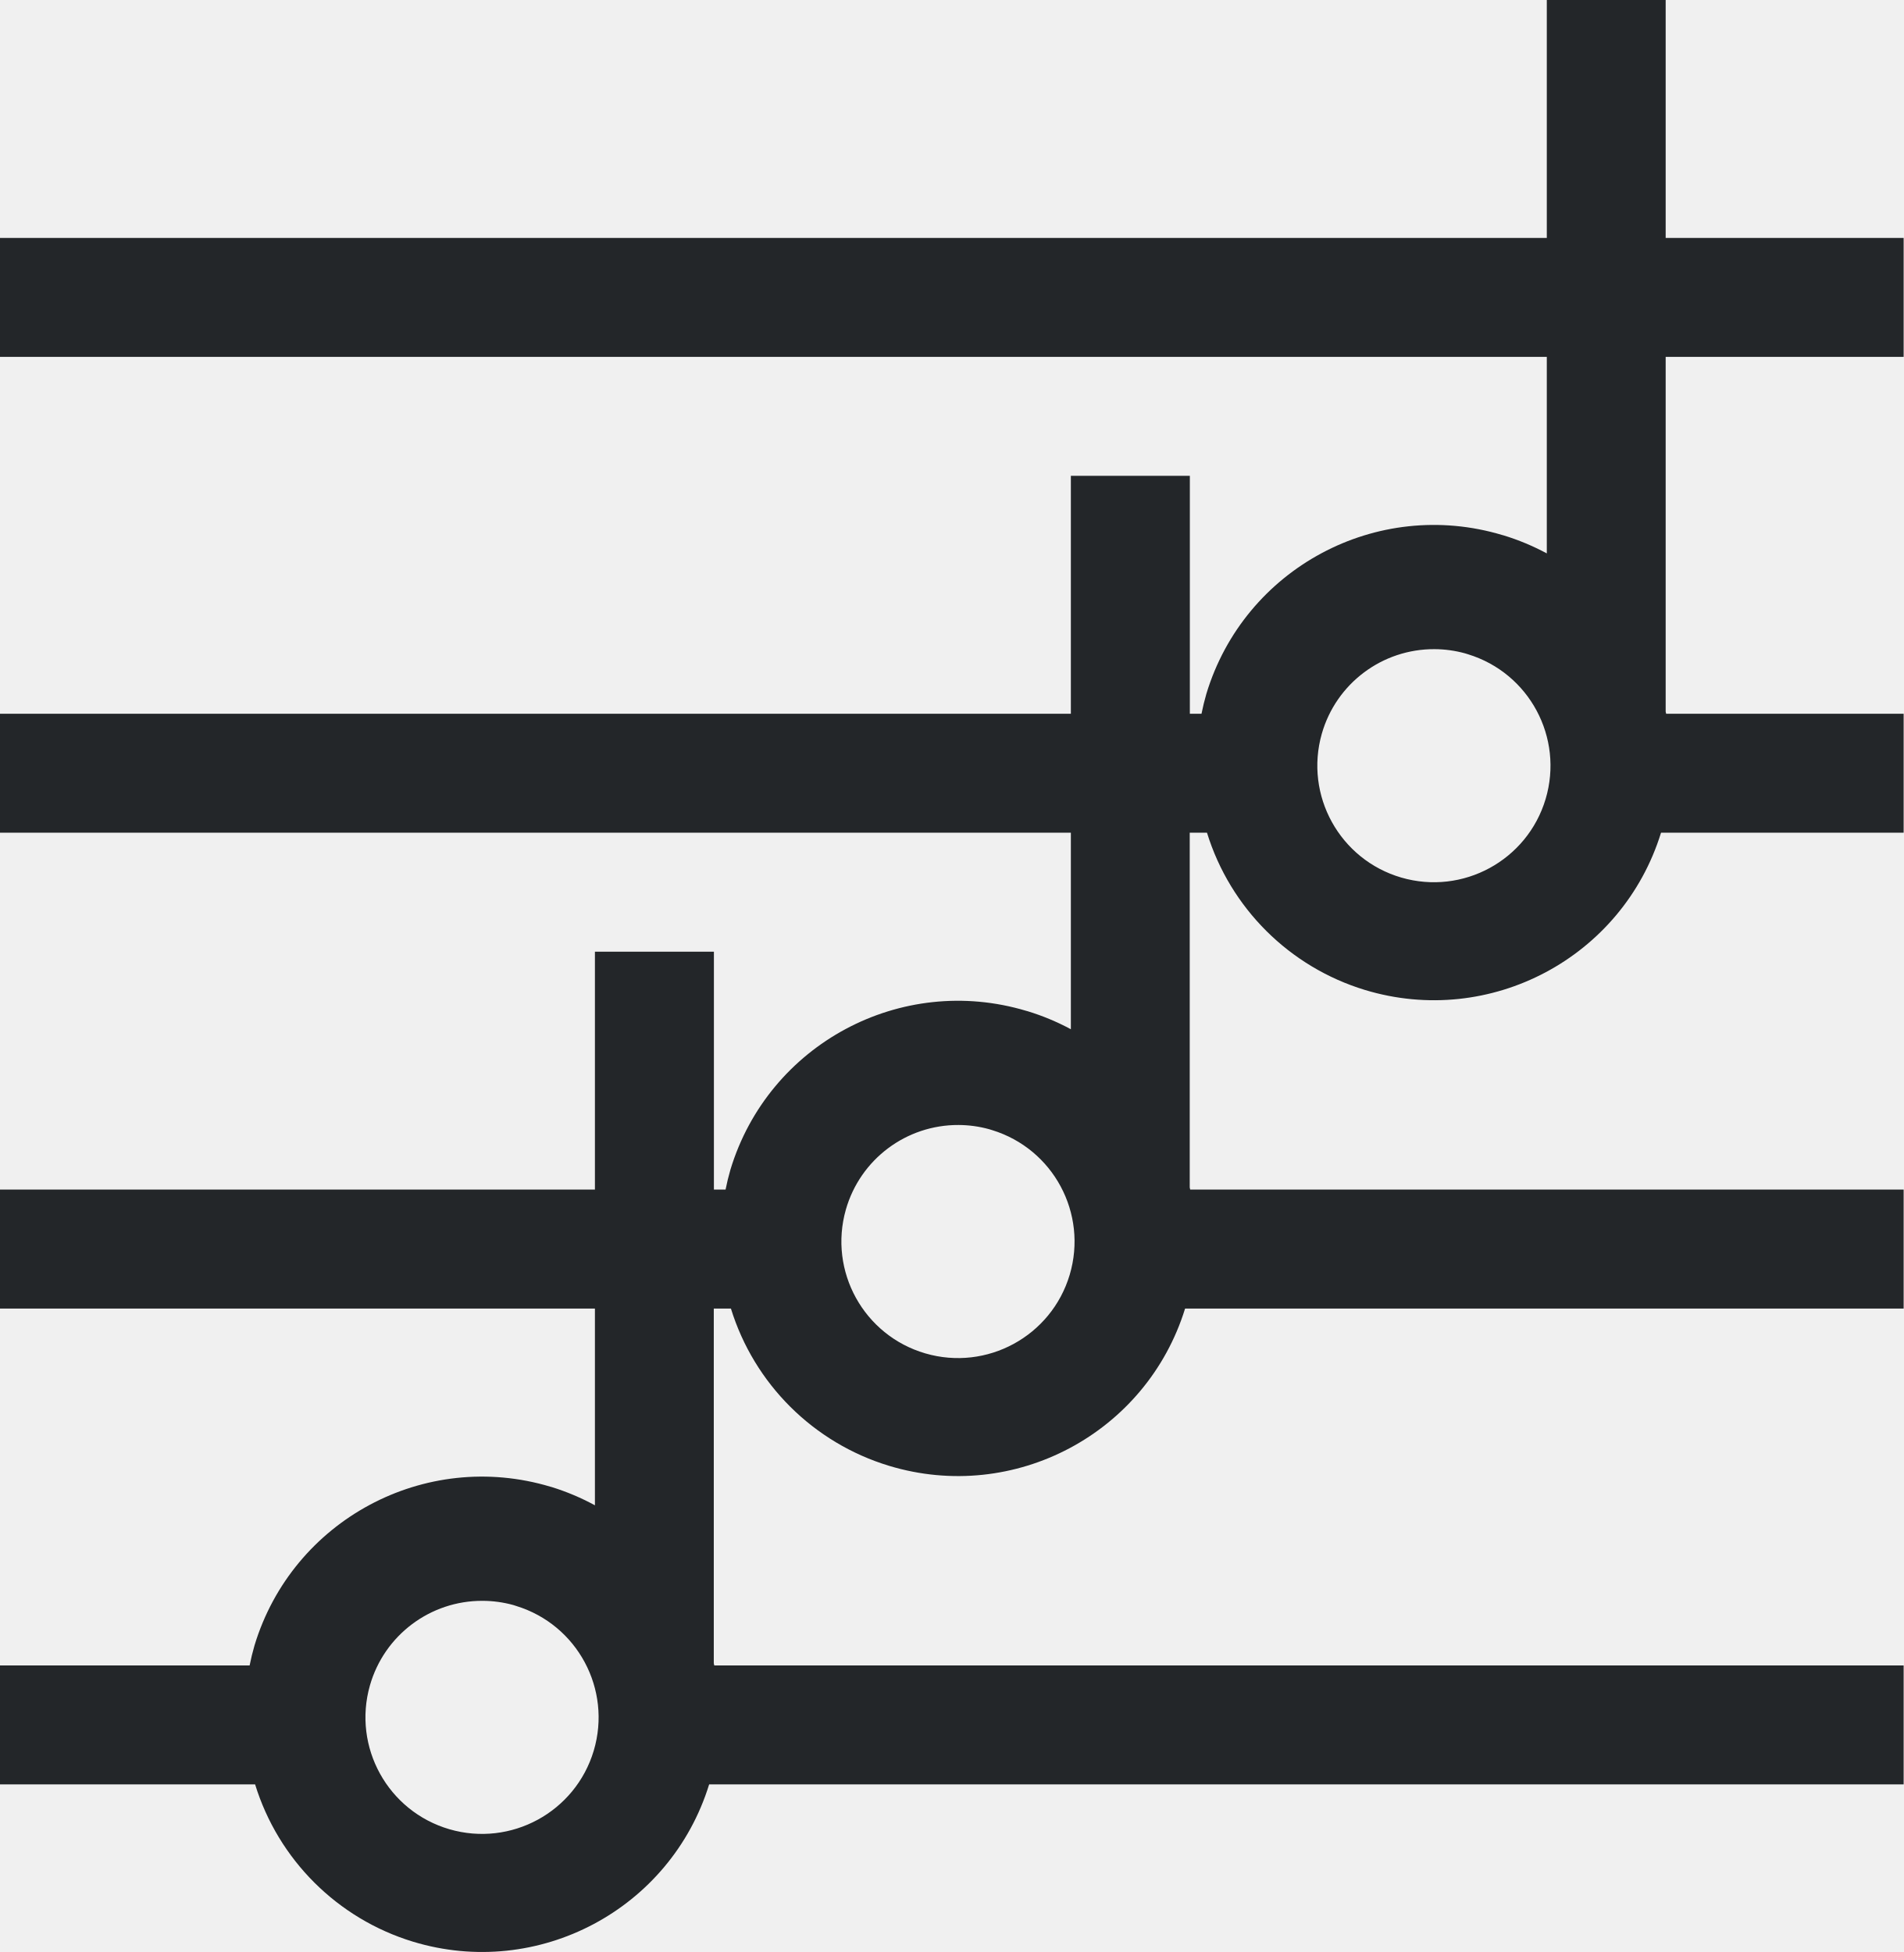
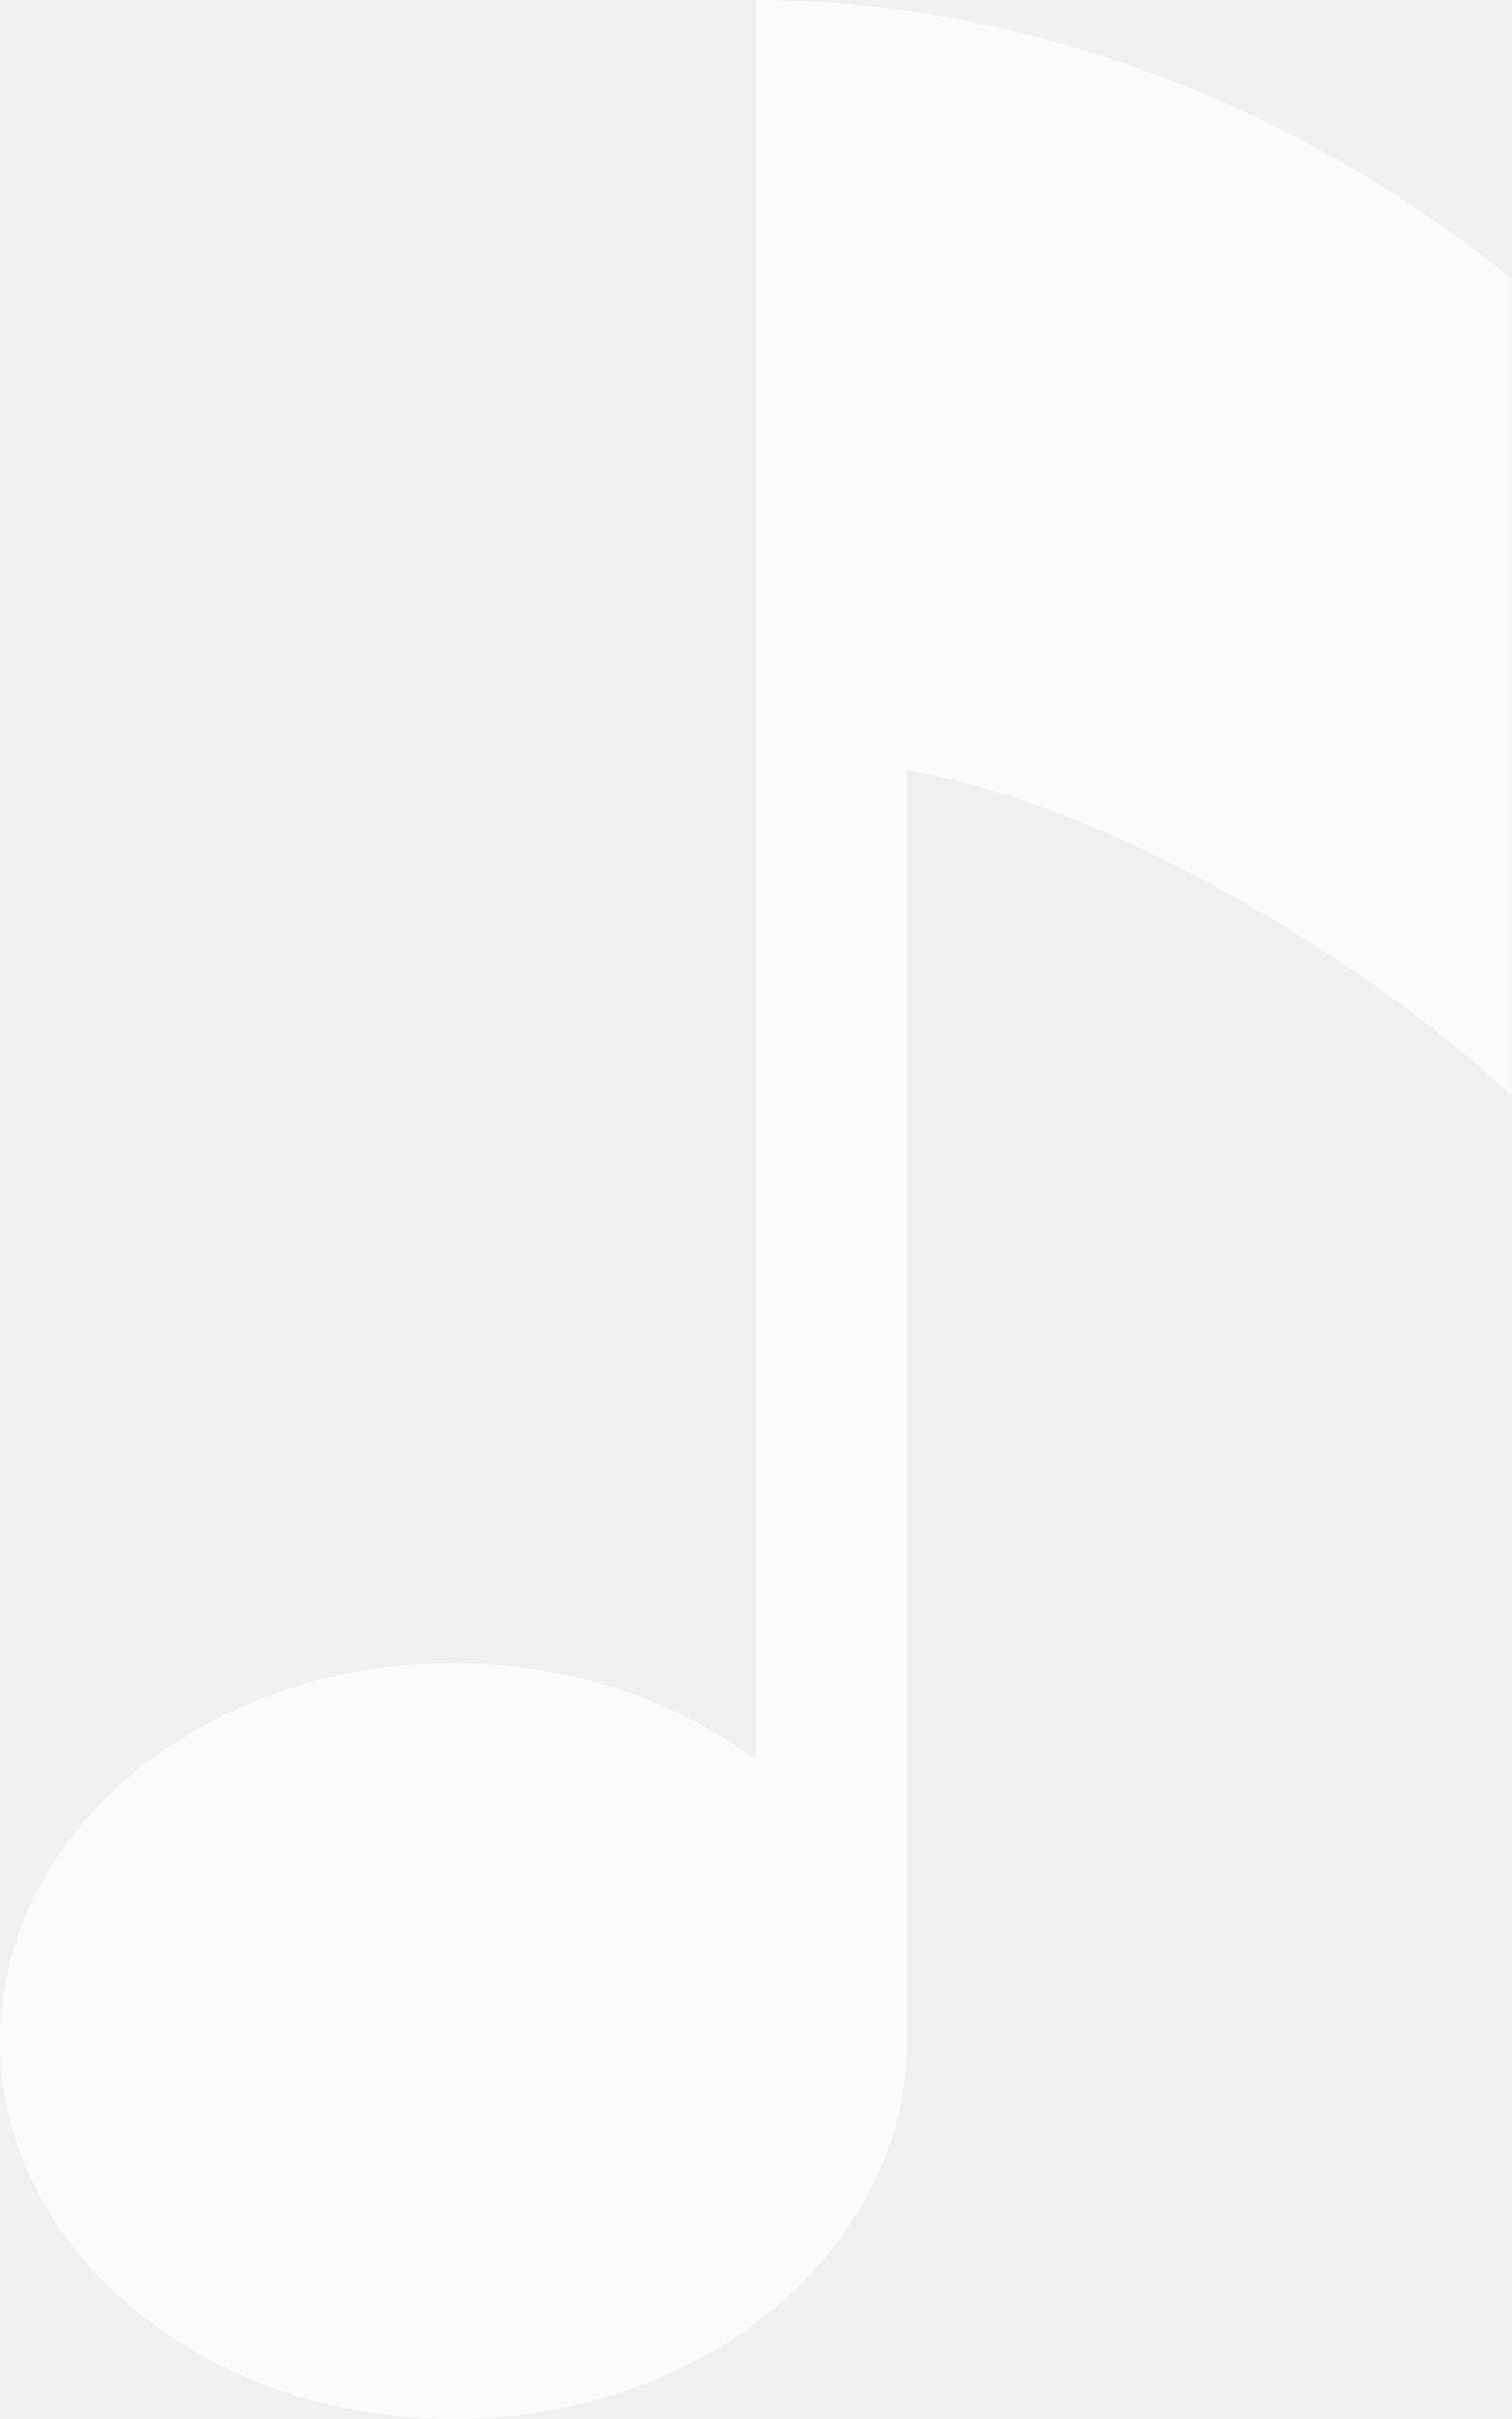
- <svg xmlns="http://www.w3.org/2000/svg" version="1.1" viewBox="3 3 16 16.409">
-   <path d="m16 3v2h-13v1h13v1.652a1.998 1.998 0 0 0-0.365-0.152l-8e-3 -2e-3a1.998 1.998 0 0 0-2.488 1.334 1.998 1.998 0 0 0-0.041 0.168h-0.098v-2h-1v2h-9v1h9v1.652a1.998 1.998 0 0 0-0.365-0.152l-8e-3 -2e-3a1.998 1.998 0 0 0-2.488 1.334 1.998 1.998 0 0 0-0.041 0.168h-0.098v-2h-1v2h-5v1h5v1.654a1.998 1.998 0 0 0-0.365-0.154l-0.008-2e-3a1.998 1.998 0 0 0-2.488 1.334 1.998 1.998 0 0 0-0.041 0.168h-2.098v1h2.144a1.998 1.998 0 0 0 1.326 1.322 1.998 1.998 0 0 0 2.49-1.322h10.039v-1h-9.996a1.998 1.998 0 0 0-0.004-0.018v-2.982h0.144a1.998 1.998 0 0 0 1.329 1.322 1.998 1.998 0 0 0 2.488-1.322h6.039v-1h-5.996a1.998 1.998 0 0 0-4e-3 -0.018v-2.982h0.145a1.998 1.998 0 0 0 1.328 1.322 1.998 1.998 0 0 0 2.488-1.322h2.039v-1h-1.996a1.998 1.998 0 0 0-4e-3 -0.018v-2.982h2v-1h-2v-2h-1zm-0.943 5.457a0.98 0.98 0 0 1 0.255 0.035l0.026 0.008a0.98 0.98 0 0 1 0.652 1.217 0.98 0.98 0 0 1-1.213 0.66 0.98 0.98 0 0 1-0.668-1.209 0.98 0.98 0 0 1 0.948-0.711zm-4 4a0.98 0.98 0 0 1 0.255 0.035l0.026 8e-3a0.98 0.98 0 0 1 0.652 1.217 0.98 0.98 0 0 1-1.213 0.66 0.98 0.98 0 0 1-0.668-1.209 0.98 0.98 0 0 1 0.948-0.711zm-4 4a0.98 0.98 0 0 1 0.256 0.035l0.025 8e-3a0.98 0.98 0 0 1 0.652 1.217 0.98 0.98 0 0 1-1.213 0.66 0.98 0.98 0 0 1-0.668-1.209 0.98 0.98 0 0 1 0.947-0.711z" fill="#232629" />
+ <svg xmlns="http://www.w3.org/2000/svg" version="1.1" viewBox="6 3 10 16">
+   <path d="m 11,3 0,1 0,3 0,1 0,4 0,2.641 C 10.451,14.229 9.739,14.001 9,14 7.343,14 6,15.119 6,16.5 6,17.881 7.343,19 9,19 c 1.657,0 3,-1.119 3,-2.5 L 12,12 12,8.096 c 1.474,0.252 3.181,1.381 4,2.149 L 16,9.5 16,9 16,8.844 16,5.5 16,4.844 C 14.789,3.847 12.971,3 11,3 Z" fill="#fff" opacity=".75" />
</svg>
